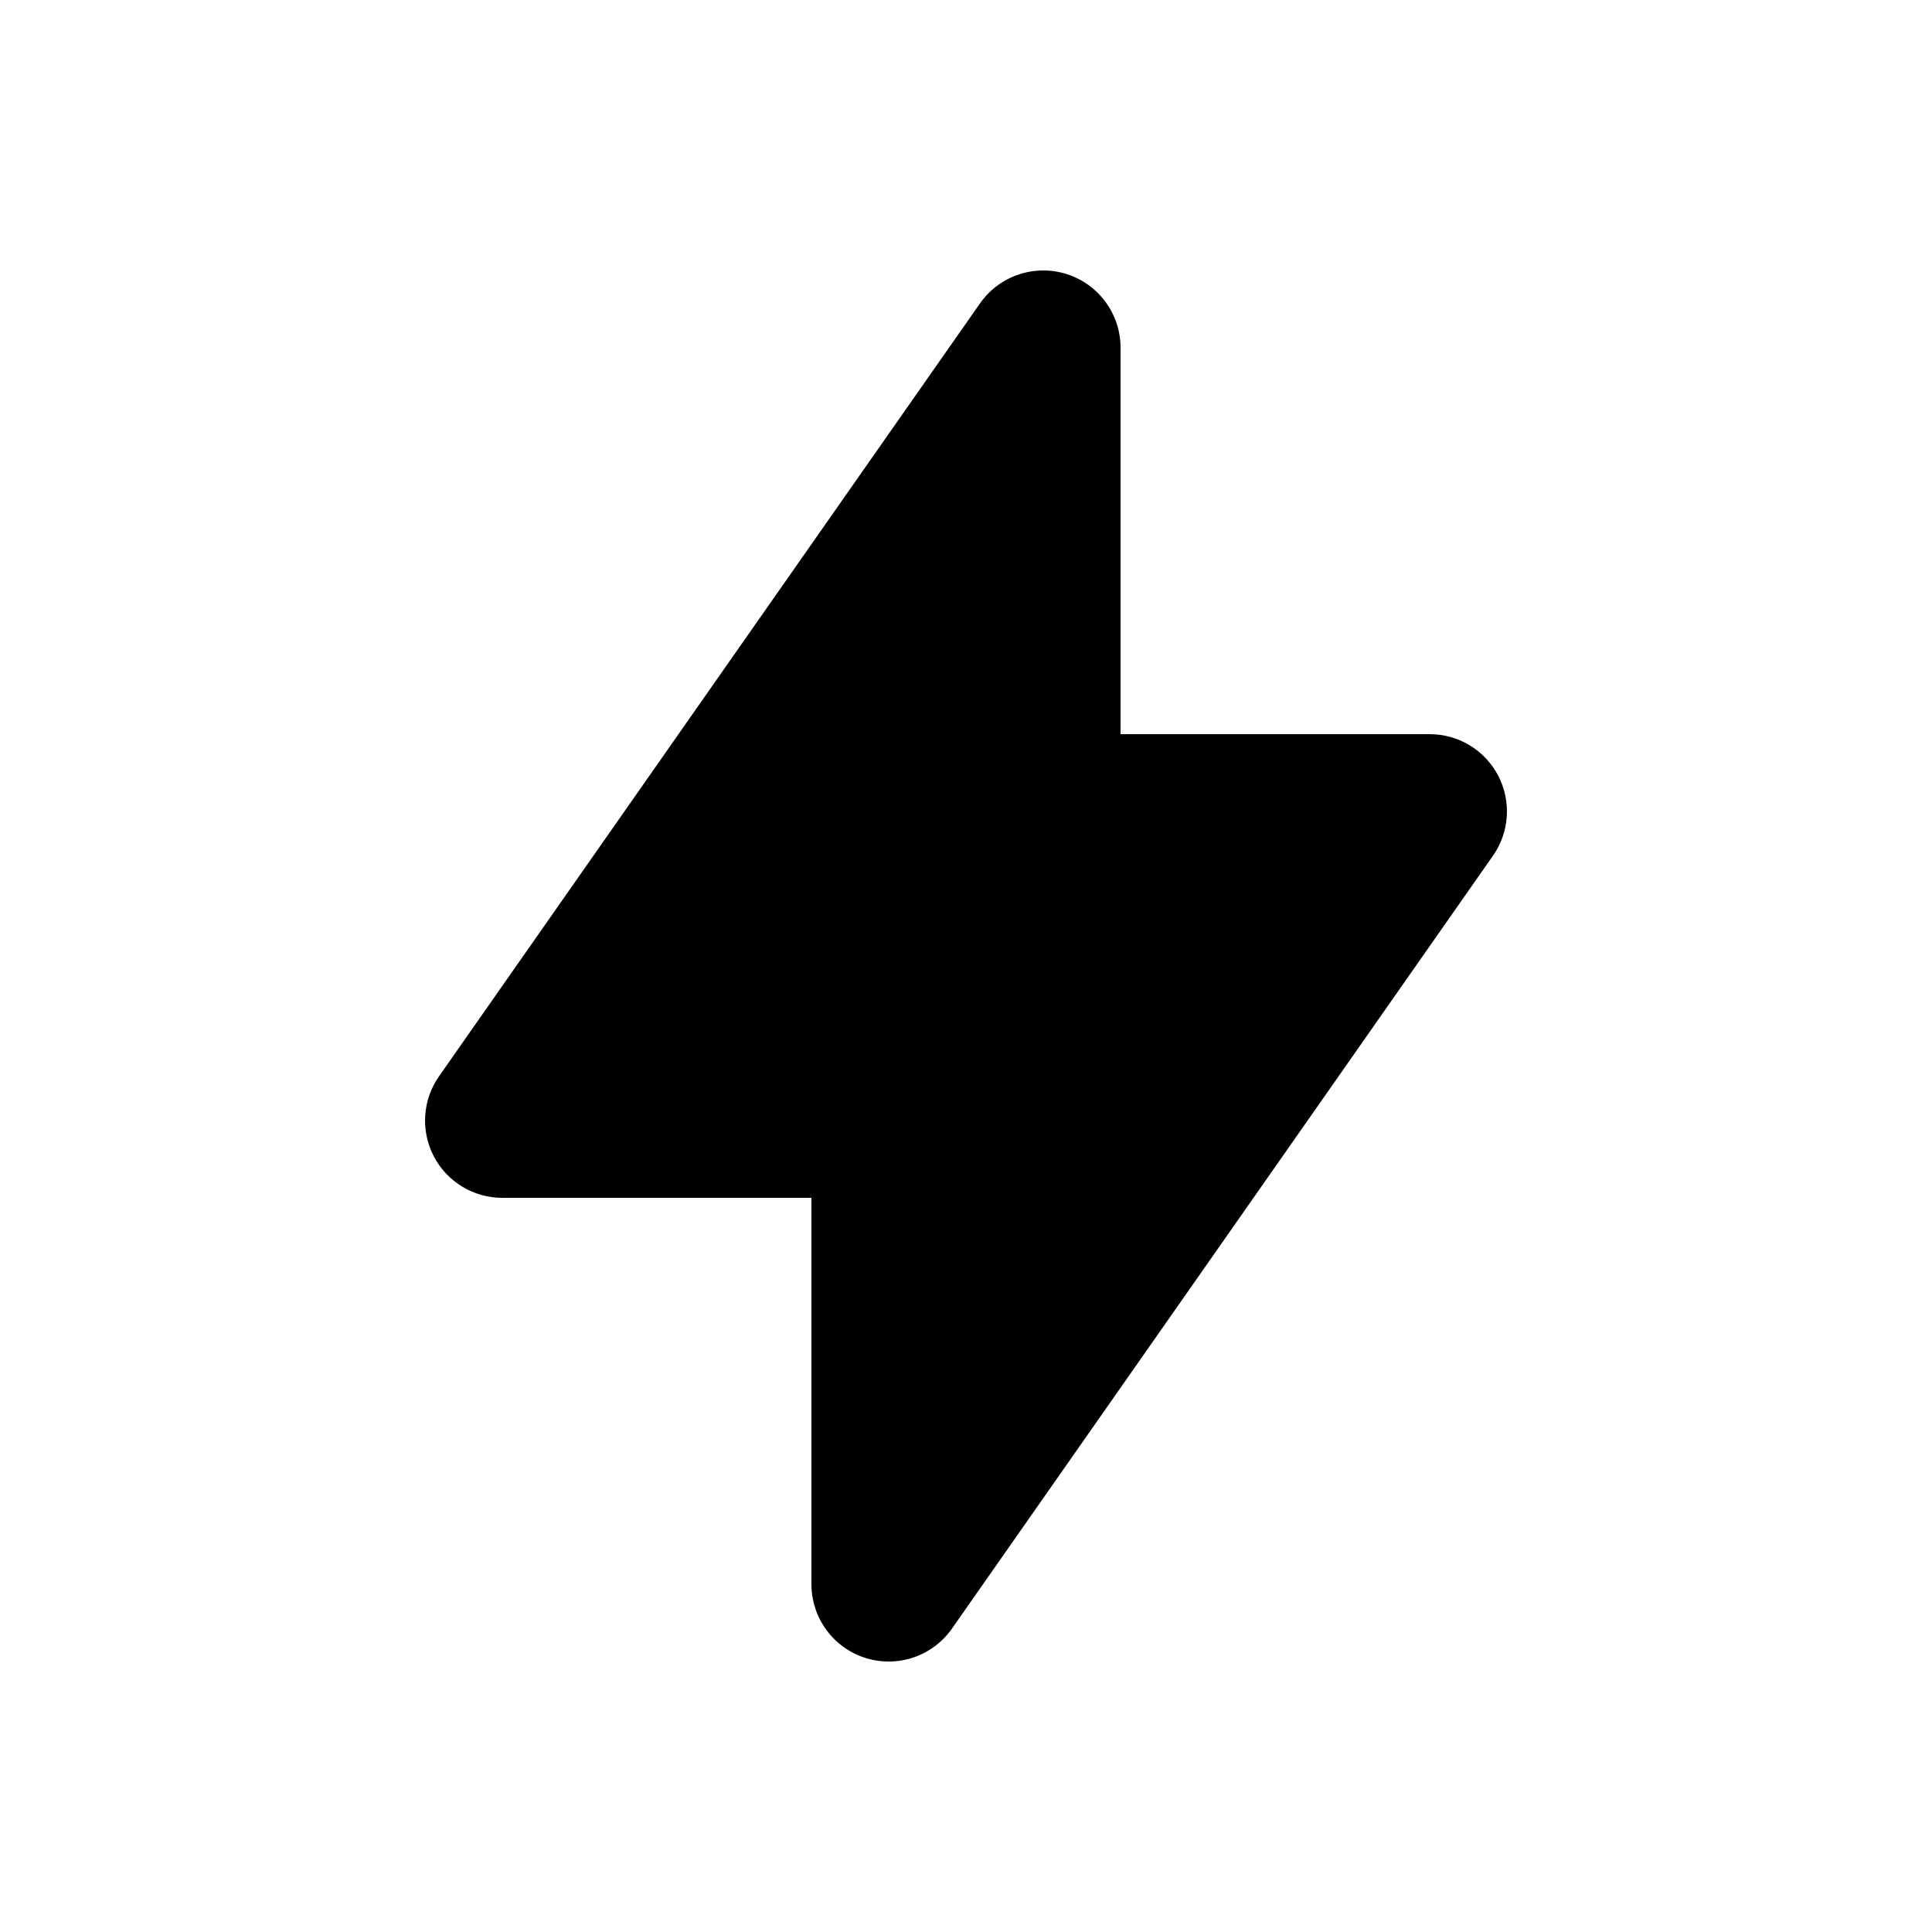
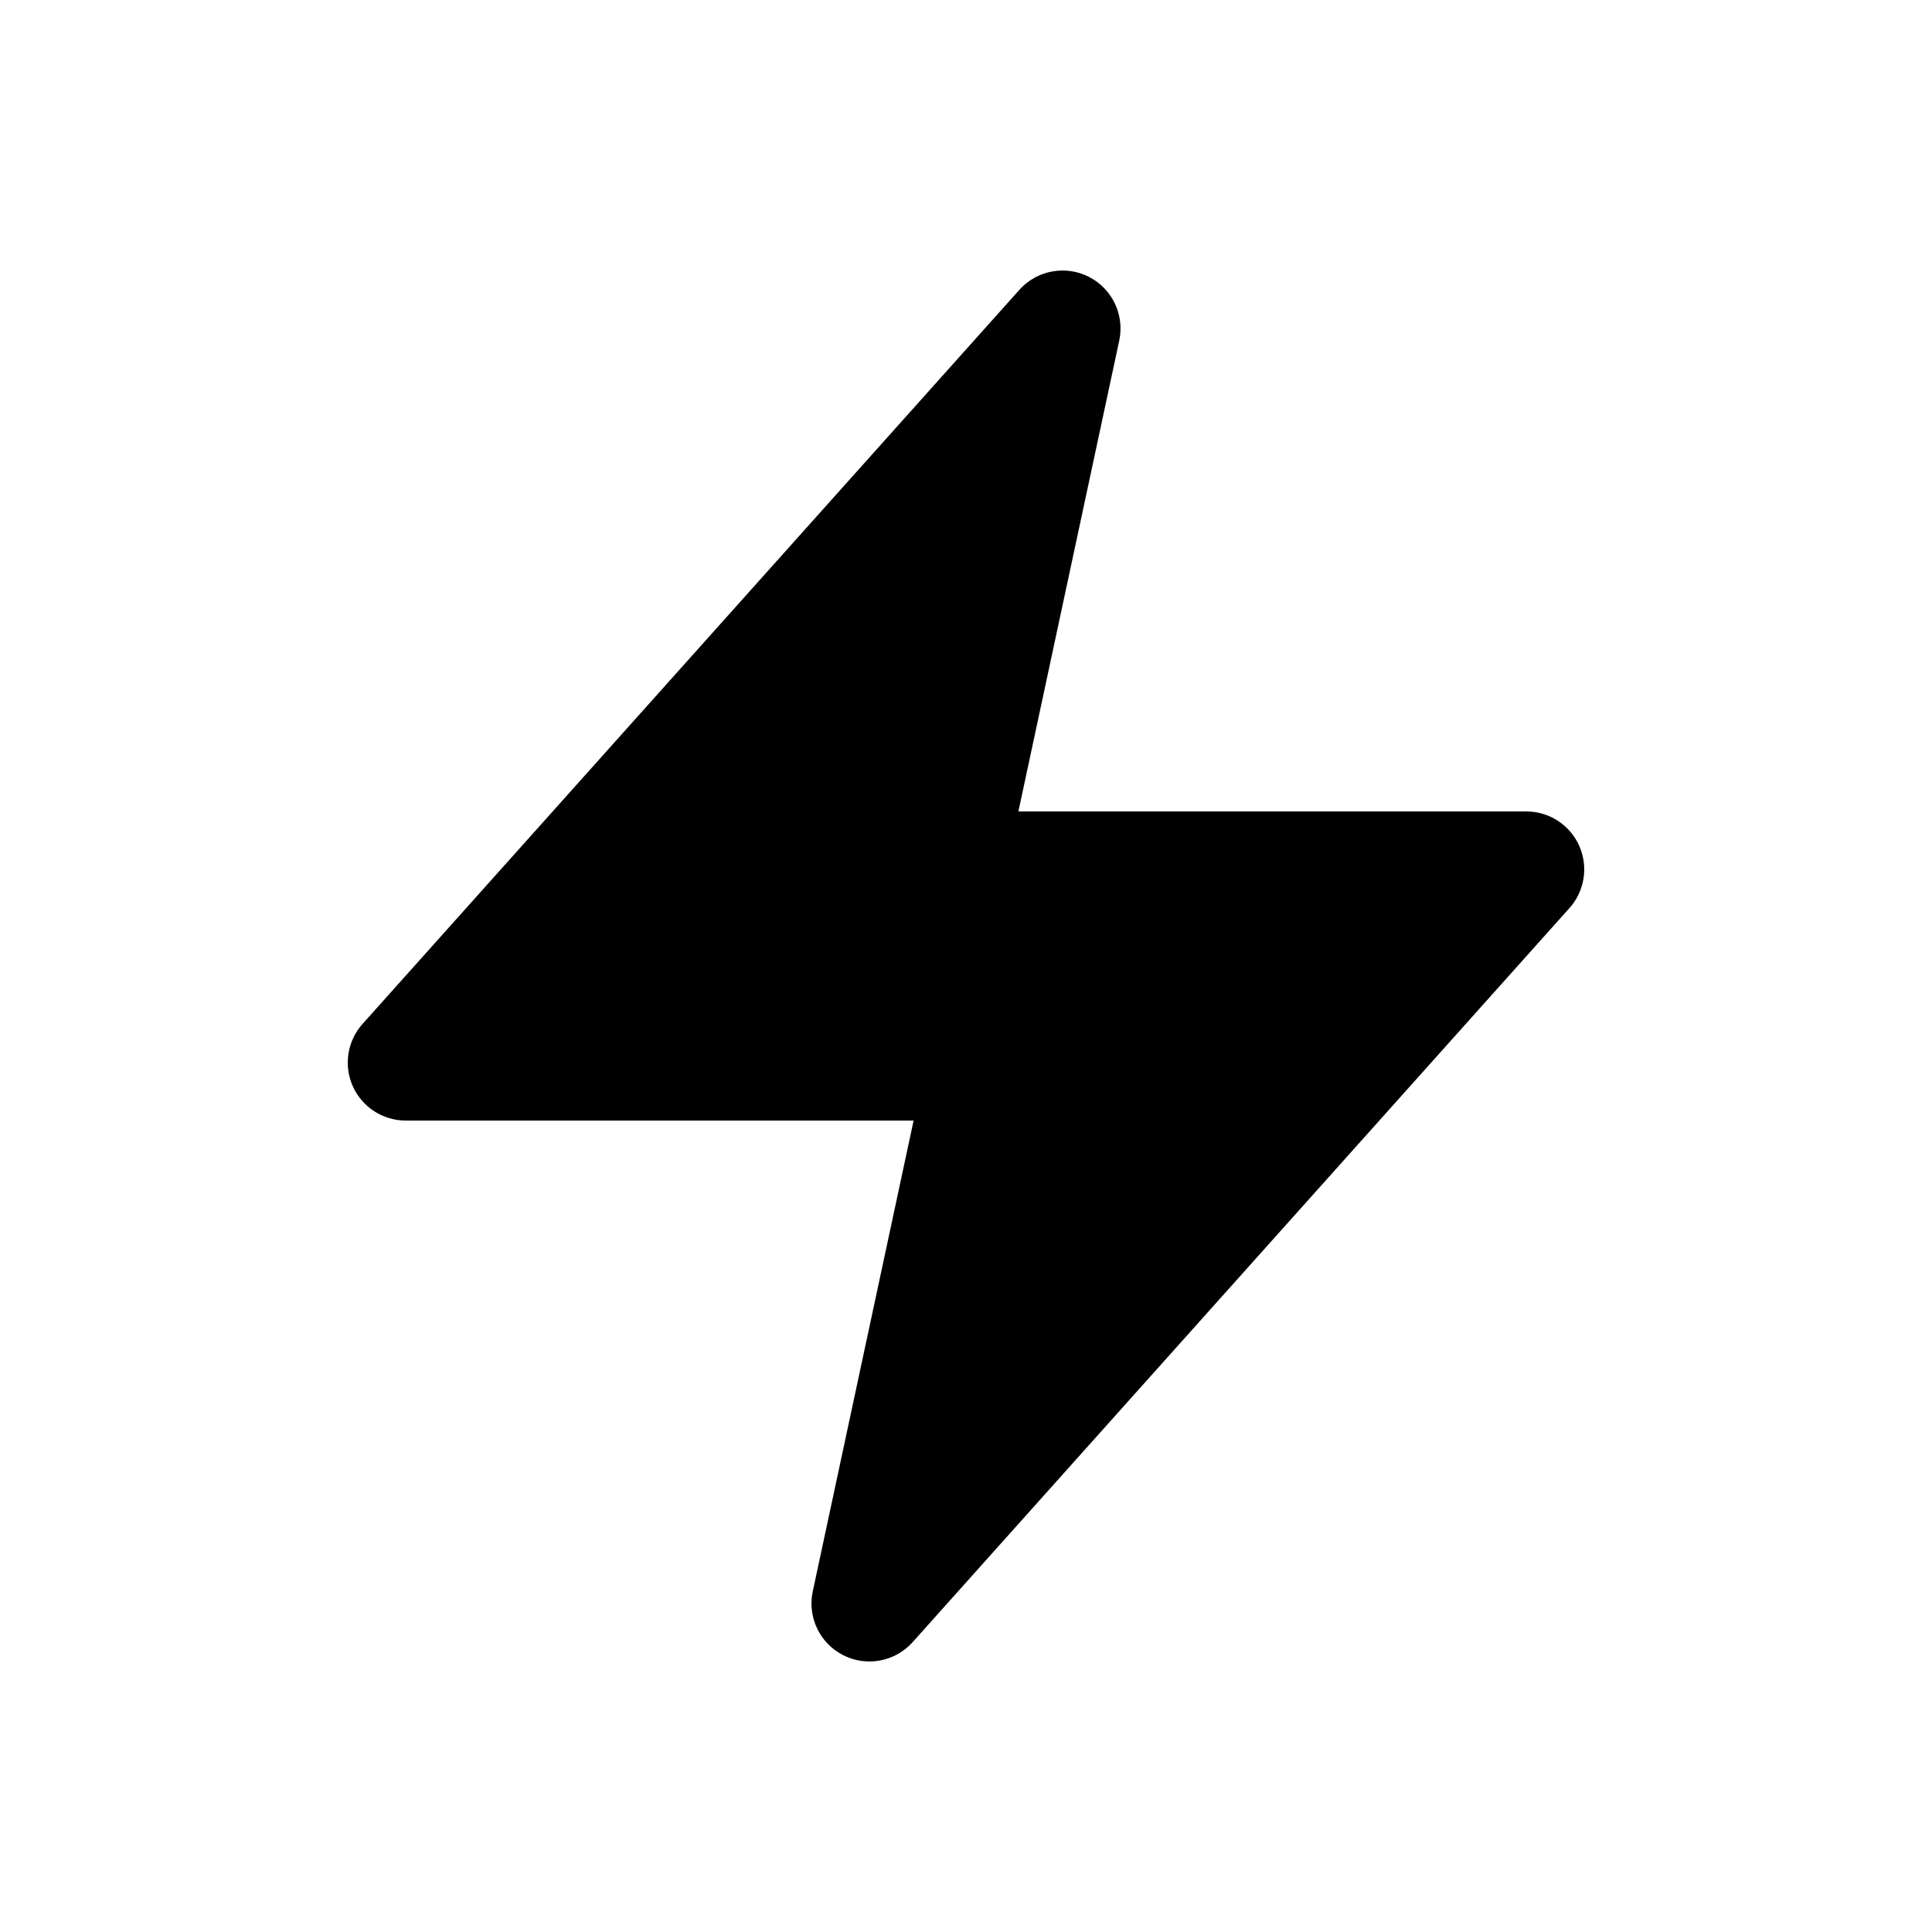
<svg xmlns="http://www.w3.org/2000/svg" width="20" height="20" viewBox="0 0 20 20" fill="none">
  <g transform="translate(2 2) scale(0.8)">
-     <path fill-rule="evenodd" clip-rule="evenodd" d="M11.301 1.046C11.717 1.177 12 1.563 12 2V7L16 7C16.373 7 16.715 7.207 16.887 7.538C17.059 7.869 17.033 8.268 16.819 8.573L9.819 18.573C9.569 18.931 9.116 19.085 8.699 18.954C8.283 18.823 8 18.436 8 18L8 13H4C3.627 13 3.285 12.793 3.113 12.462C2.941 12.131 2.967 11.732 3.181 11.427L10.181 1.426C10.431 1.069 10.884 0.915 11.301 1.046Z" fill="black" />
+     <path fill="black" d="M11.983 1.907a.75.75 0 0 0-1.292-.657l-8.5 9.5A.75.75 0 0 0 2.75 12h6.572l-1.305 6.093a.75.75 0 0 0 1.292.657l8.5-9.5A.75.75 0 0 0 17.25 8h-6.572l1.305-6.093Z" />
  </g>
</svg>
